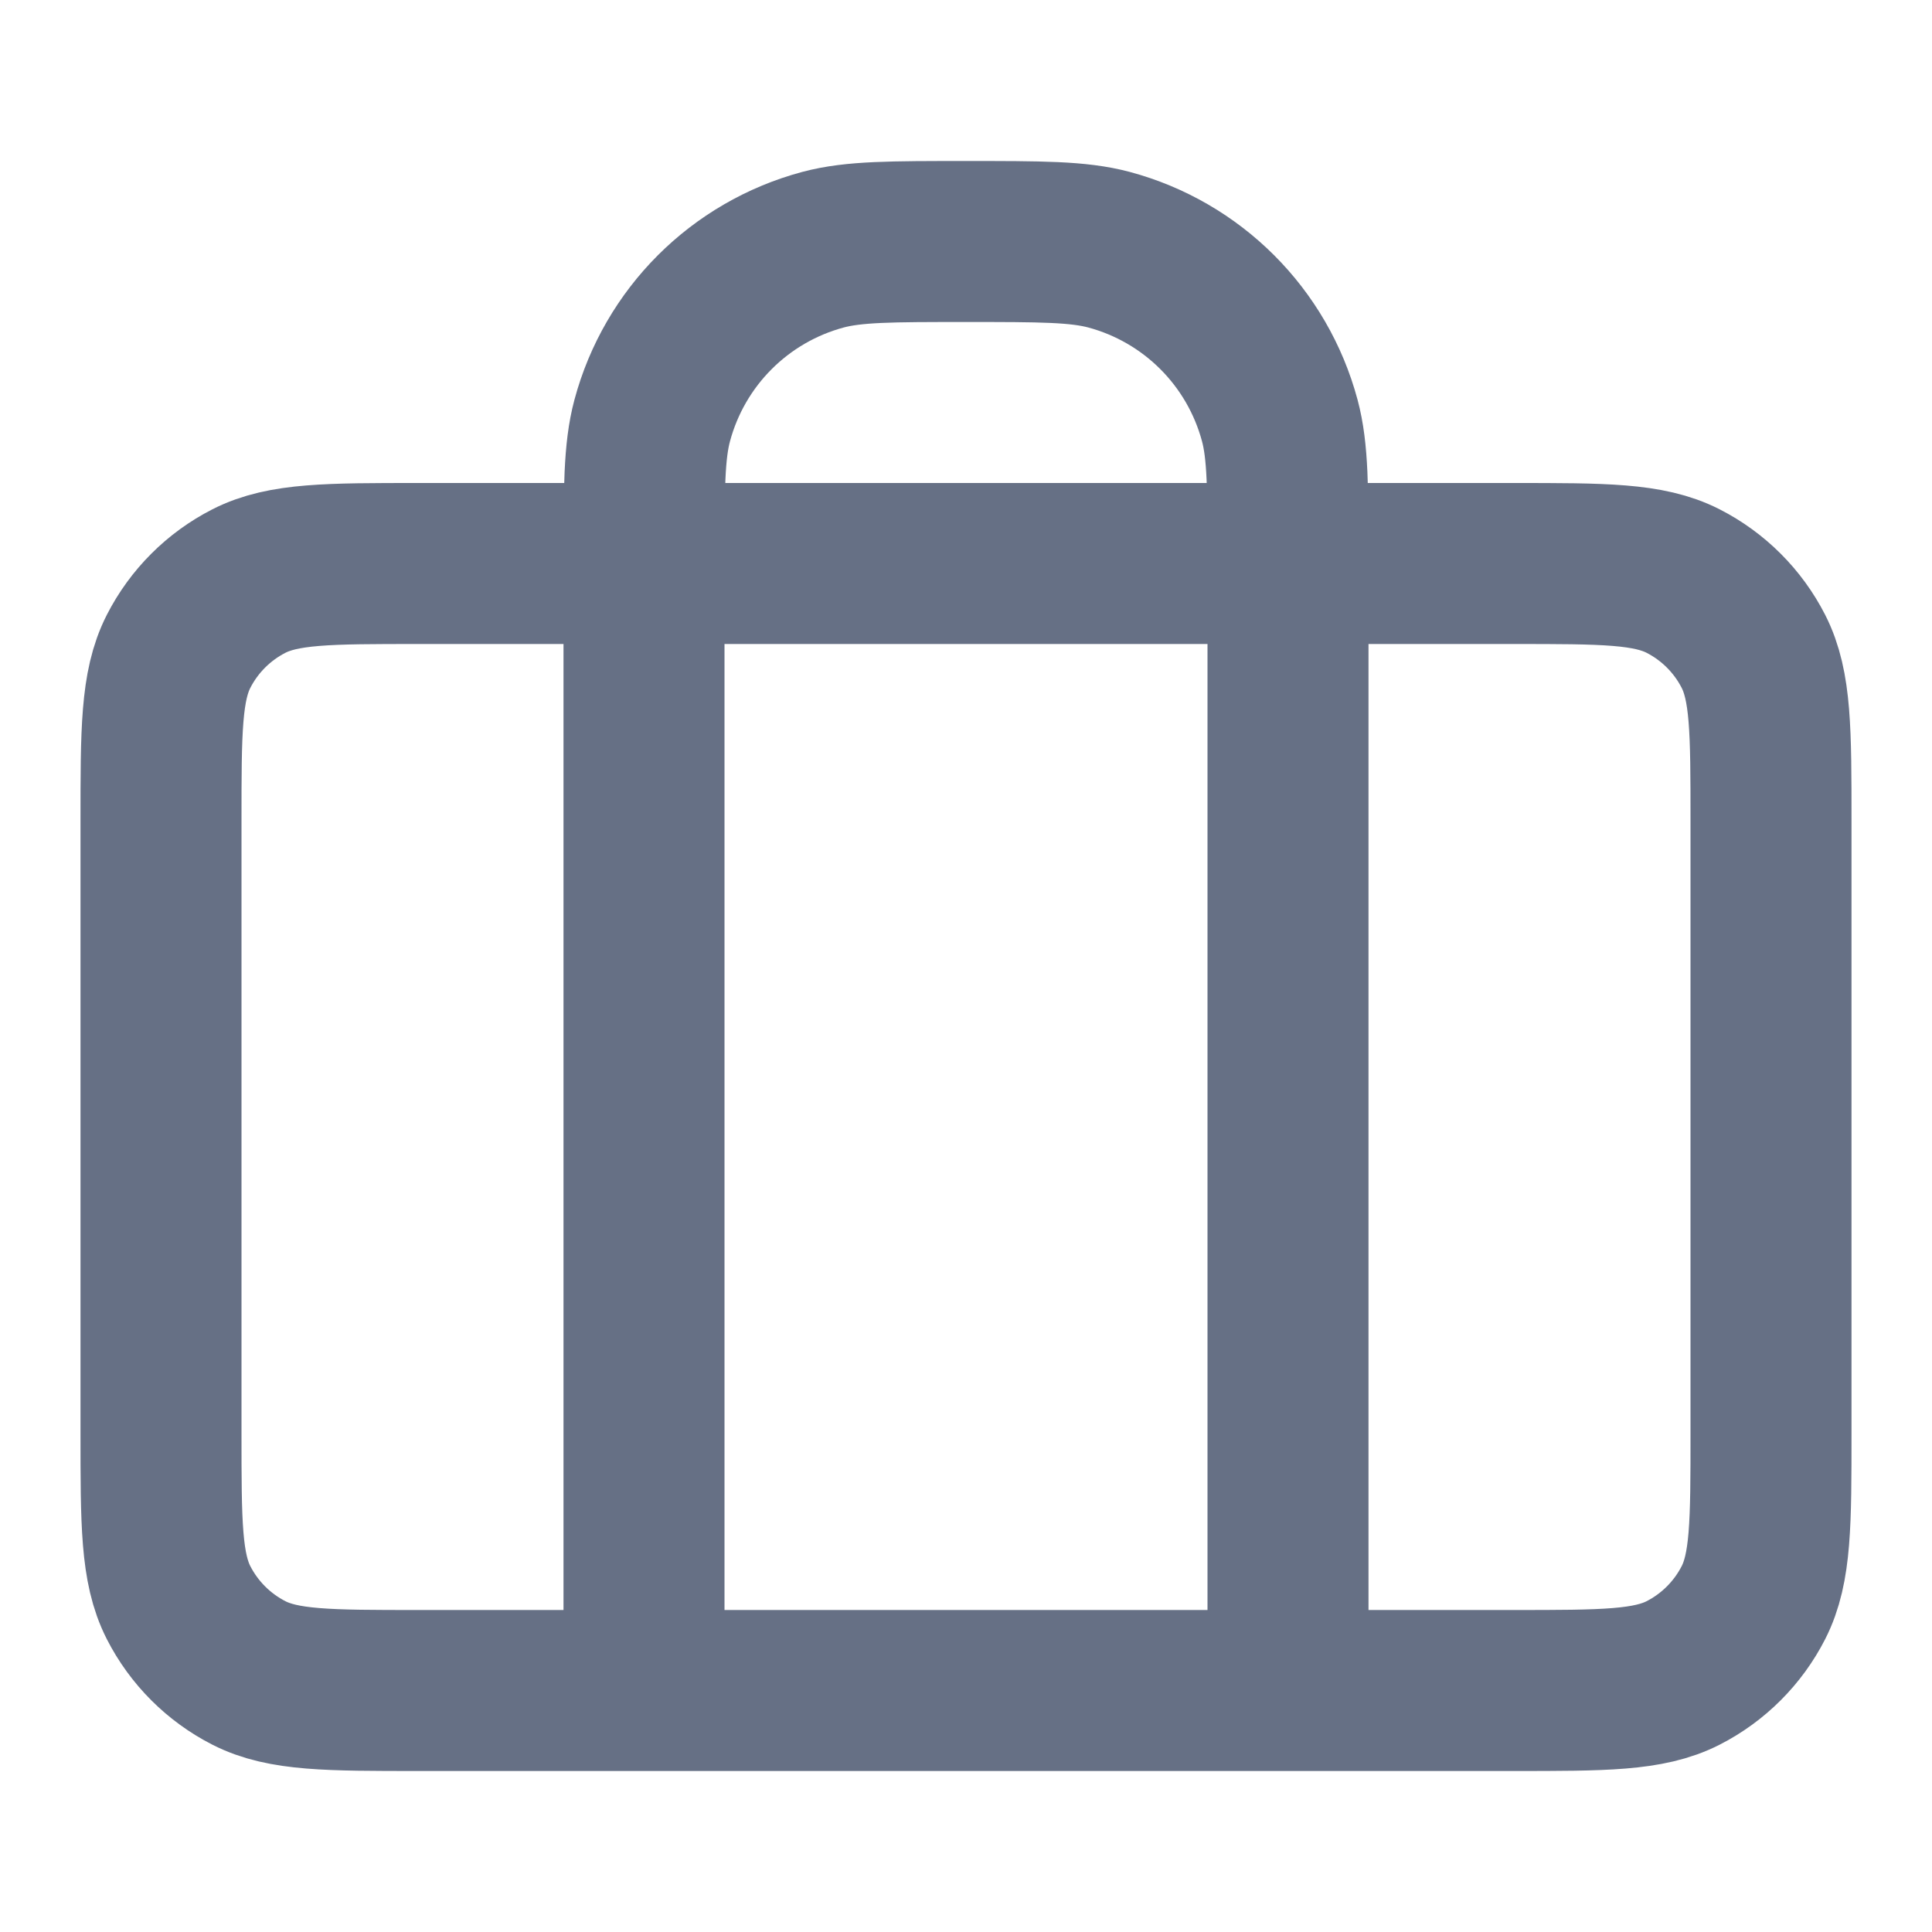
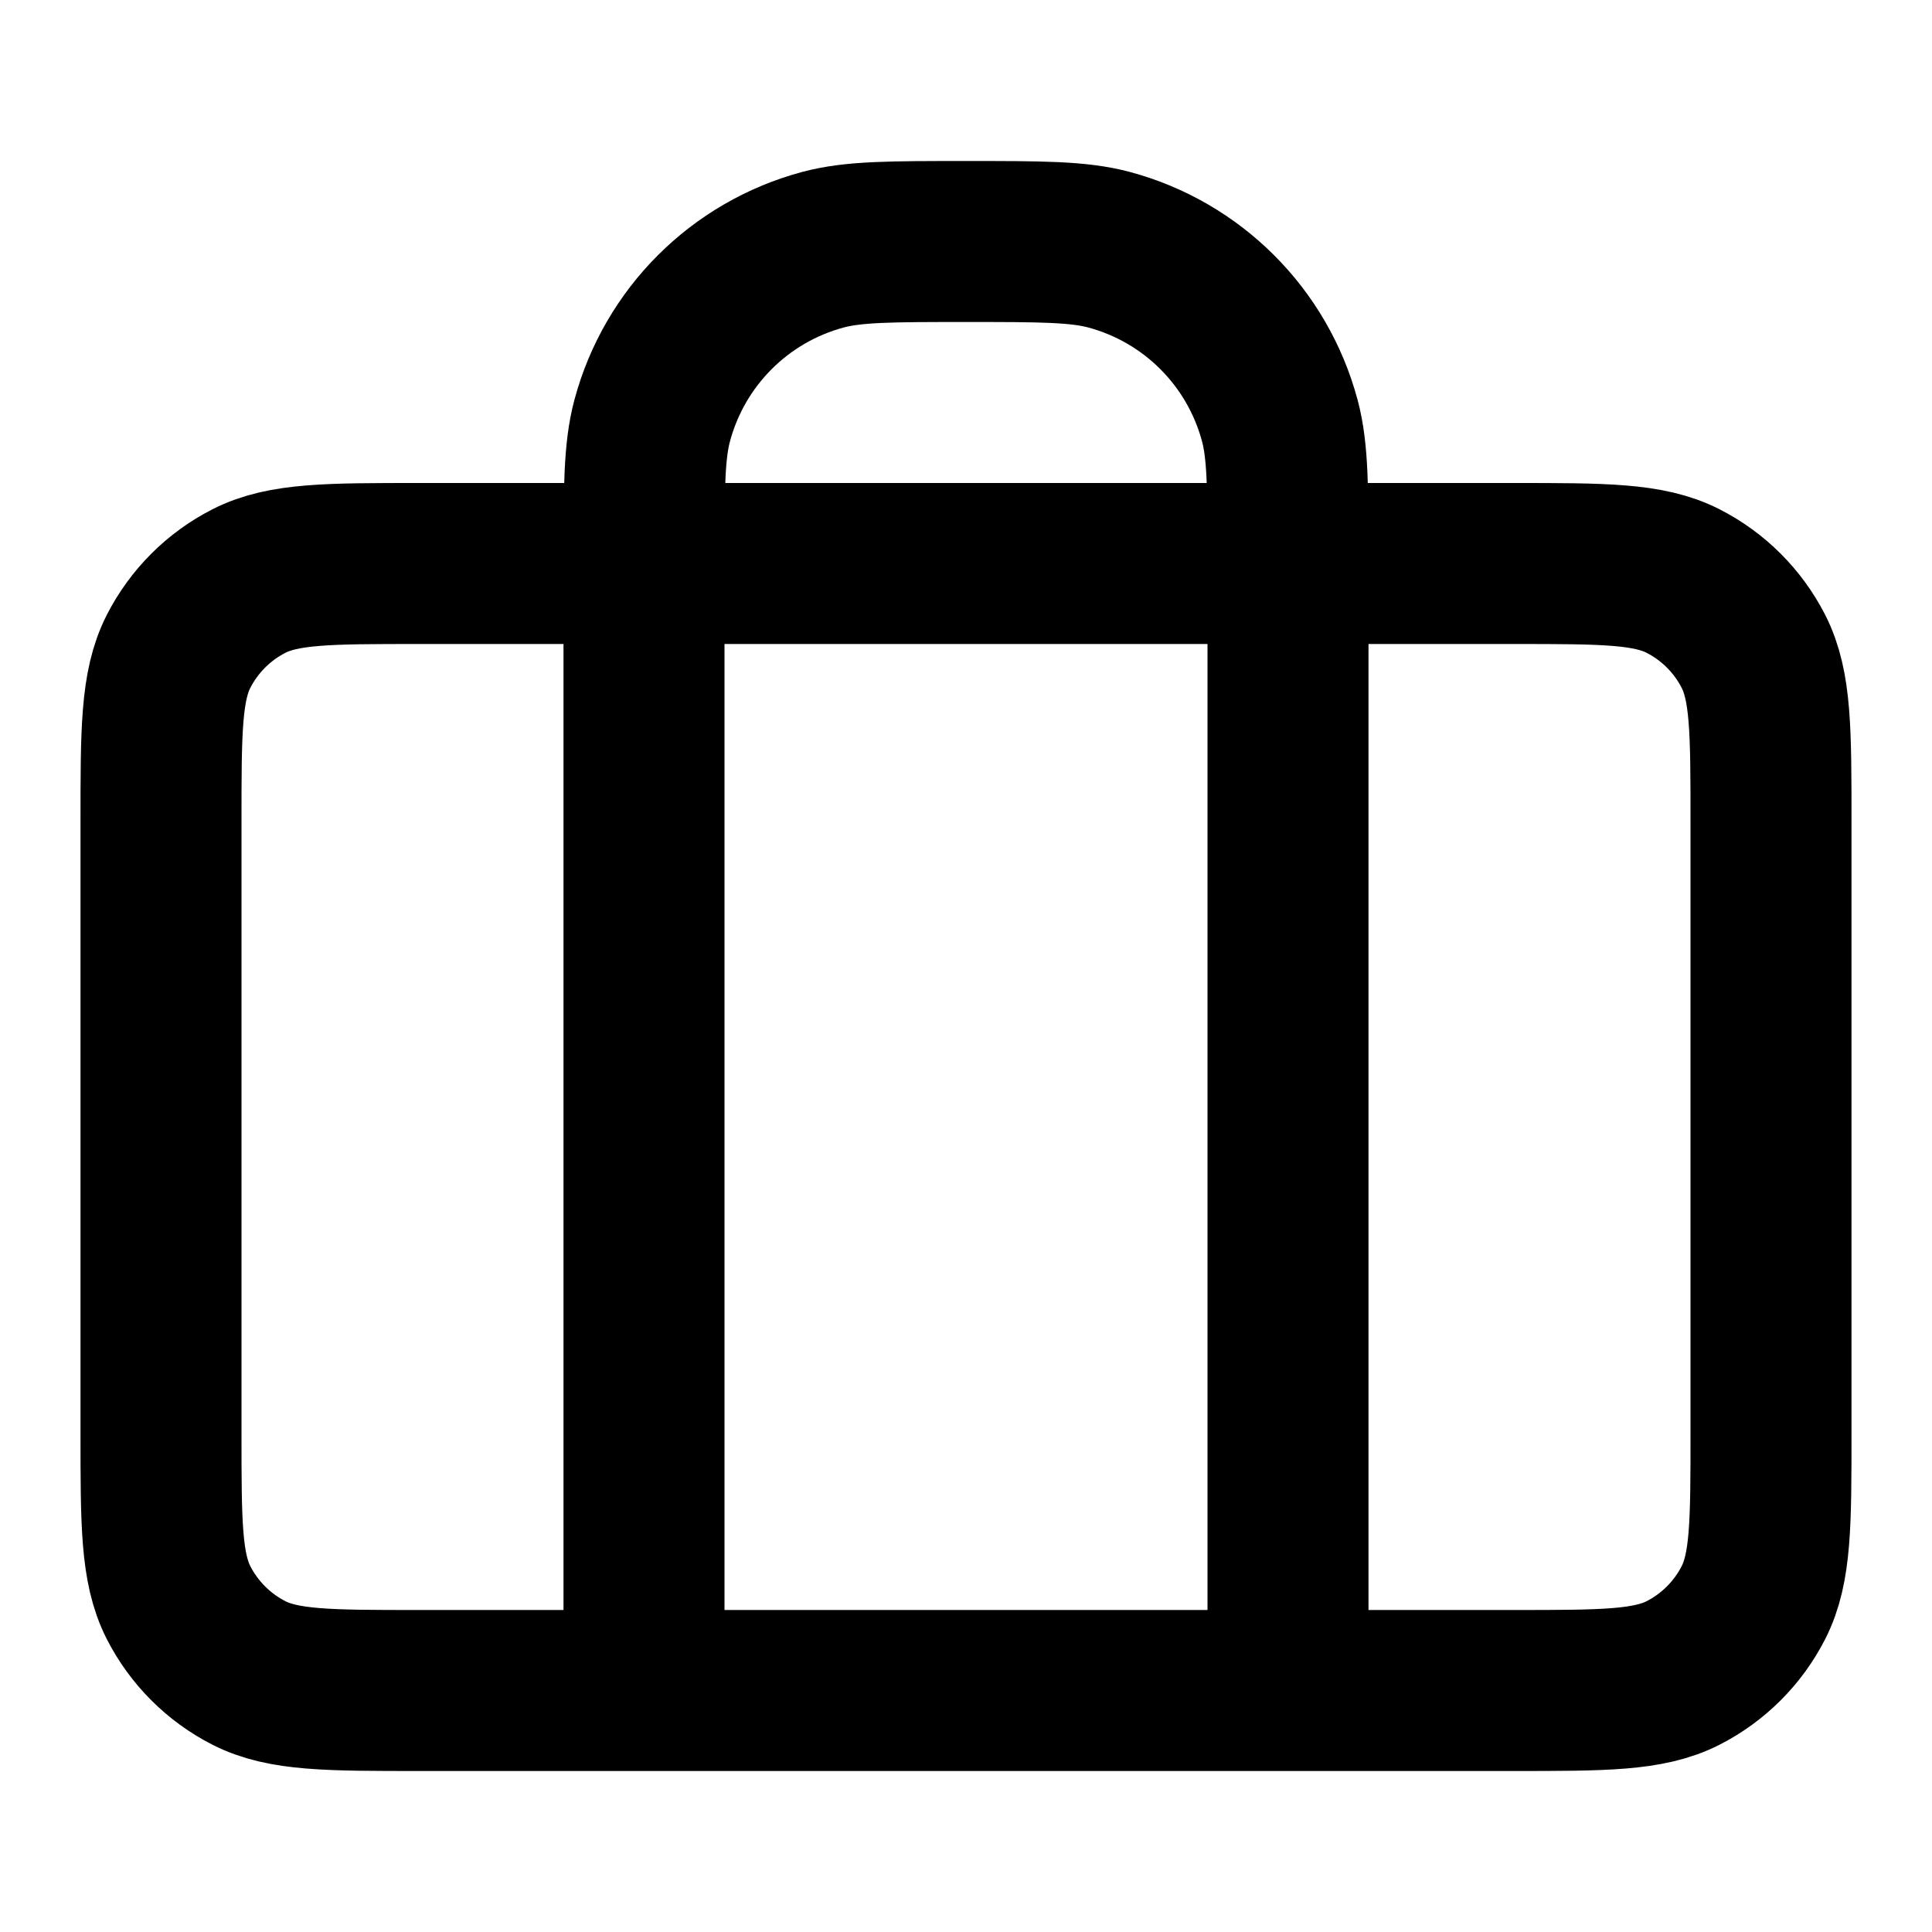
<svg xmlns="http://www.w3.org/2000/svg" width="24" height="24" viewBox="0 0 24 24" fill="none">
-   <path d="M8 21V7C8 6.07 8 5.605 8.102 5.224C8.38 4.188 9.188 3.38 10.223 3.102C10.605 3 11.07 3 12 3C12.93 3 13.395 3 13.777 3.102C14.812 3.38 15.62 4.188 15.898 5.224C16 5.605 16 6.07 16 7V21M5.2 21H18.8C19.92 21 20.48 21 20.908 20.782C21.284 20.59 21.59 20.284 21.782 19.908C22 19.48 22 18.92 22 17.8V10.2C22 9.08 22 8.52 21.782 8.092C21.59 7.716 21.284 7.41 20.908 7.218C20.48 7 19.92 7 18.8 7H5.2C4.08 7 3.52 7 3.092 7.218C2.716 7.41 2.41 7.716 2.218 8.092C2 8.52 2 9.08 2 10.2V17.8C2 18.92 2 19.48 2.218 19.908C2.41 20.284 2.716 20.59 3.092 20.782C3.52 21 4.08 21 5.2 21Z" stroke="#667085" stroke-width="2" stroke-linecap="round" stroke-linejoin="round" />
+   <path d="M8 21V7C8 6.07 8 5.605 8.102 5.224C8.38 4.188 9.188 3.38 10.223 3.102C10.605 3 11.07 3 12 3C12.93 3 13.395 3 13.777 3.102C14.812 3.38 15.62 4.188 15.898 5.224C16 5.605 16 6.07 16 7V21M5.2 21H18.8C19.92 21 20.48 21 20.908 20.782C21.284 20.59 21.59 20.284 21.782 19.908C22 19.48 22 18.92 22 17.8V10.2C22 9.08 22 8.52 21.782 8.092C21.59 7.716 21.284 7.41 20.908 7.218C20.48 7 19.92 7 18.8 7H5.2C4.08 7 3.52 7 3.092 7.218C2.716 7.41 2.41 7.716 2.218 8.092C2 8.52 2 9.08 2 10.2V17.8C2 18.92 2 19.48 2.218 19.908C2.41 20.284 2.716 20.59 3.092 20.782C3.52 21 4.08 21 5.2 21Z" stroke="currentColor" stroke-width="2" stroke-linecap="round" stroke-linejoin="round" />
</svg>
